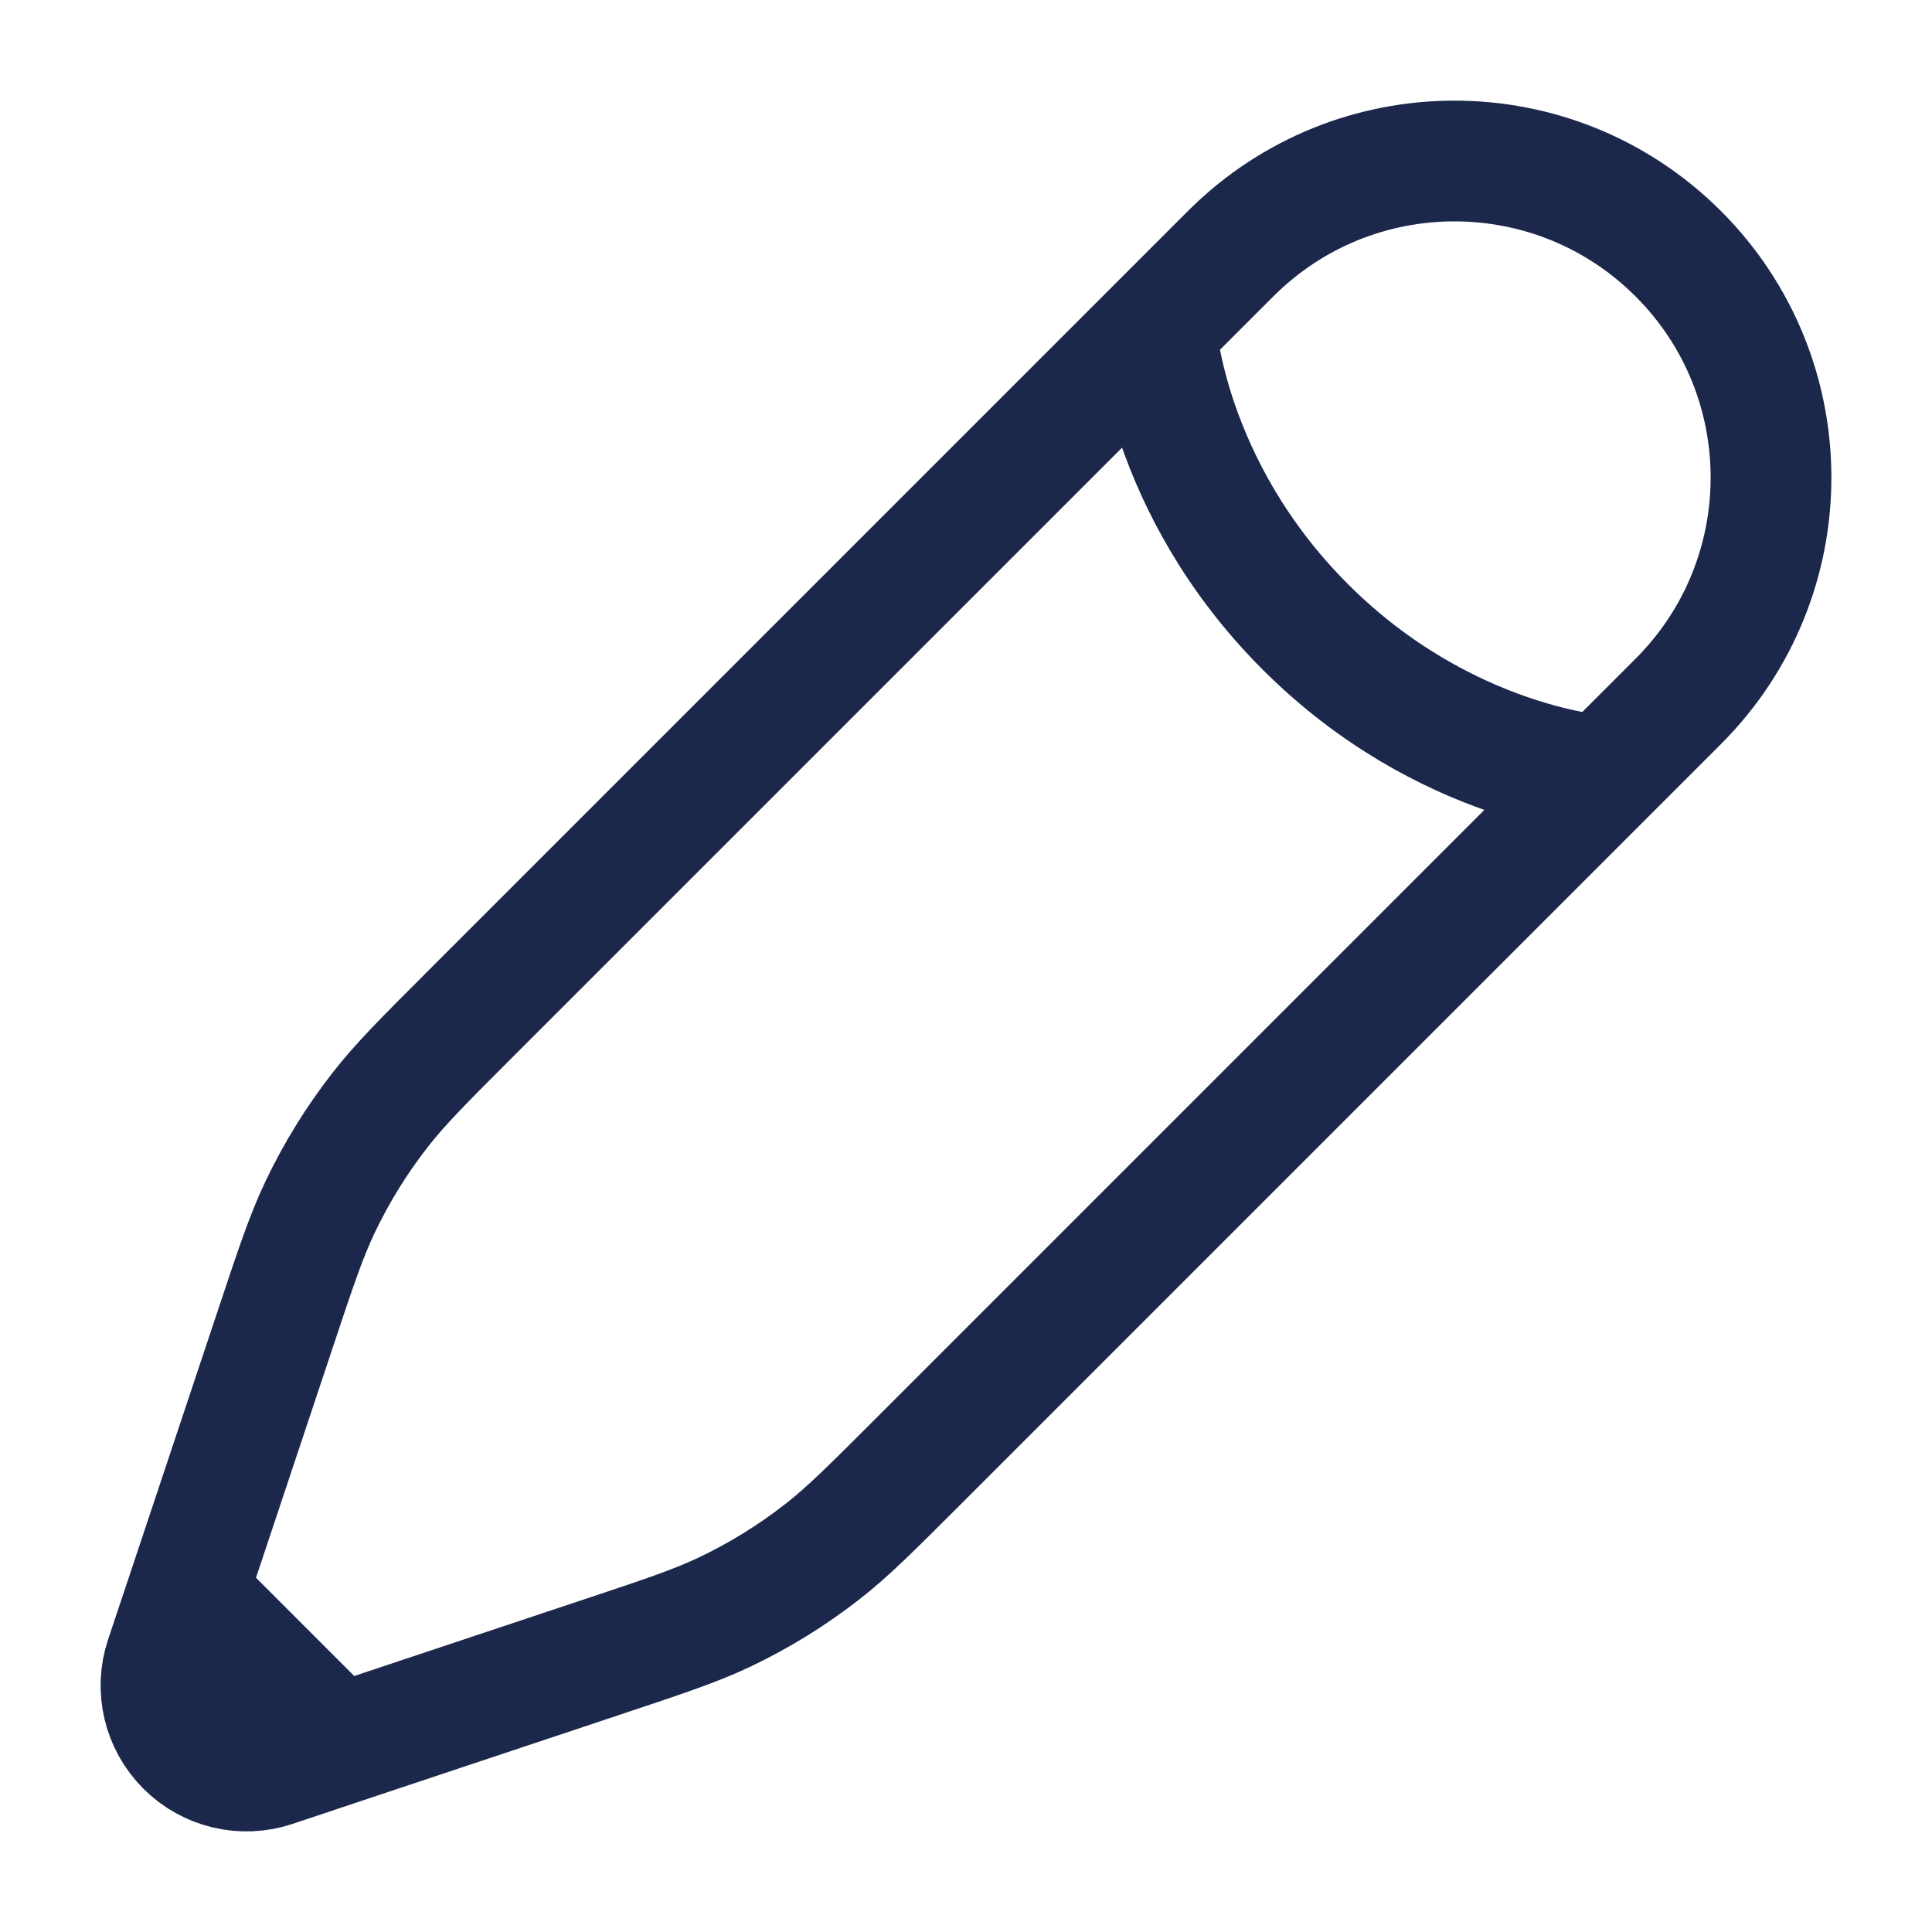
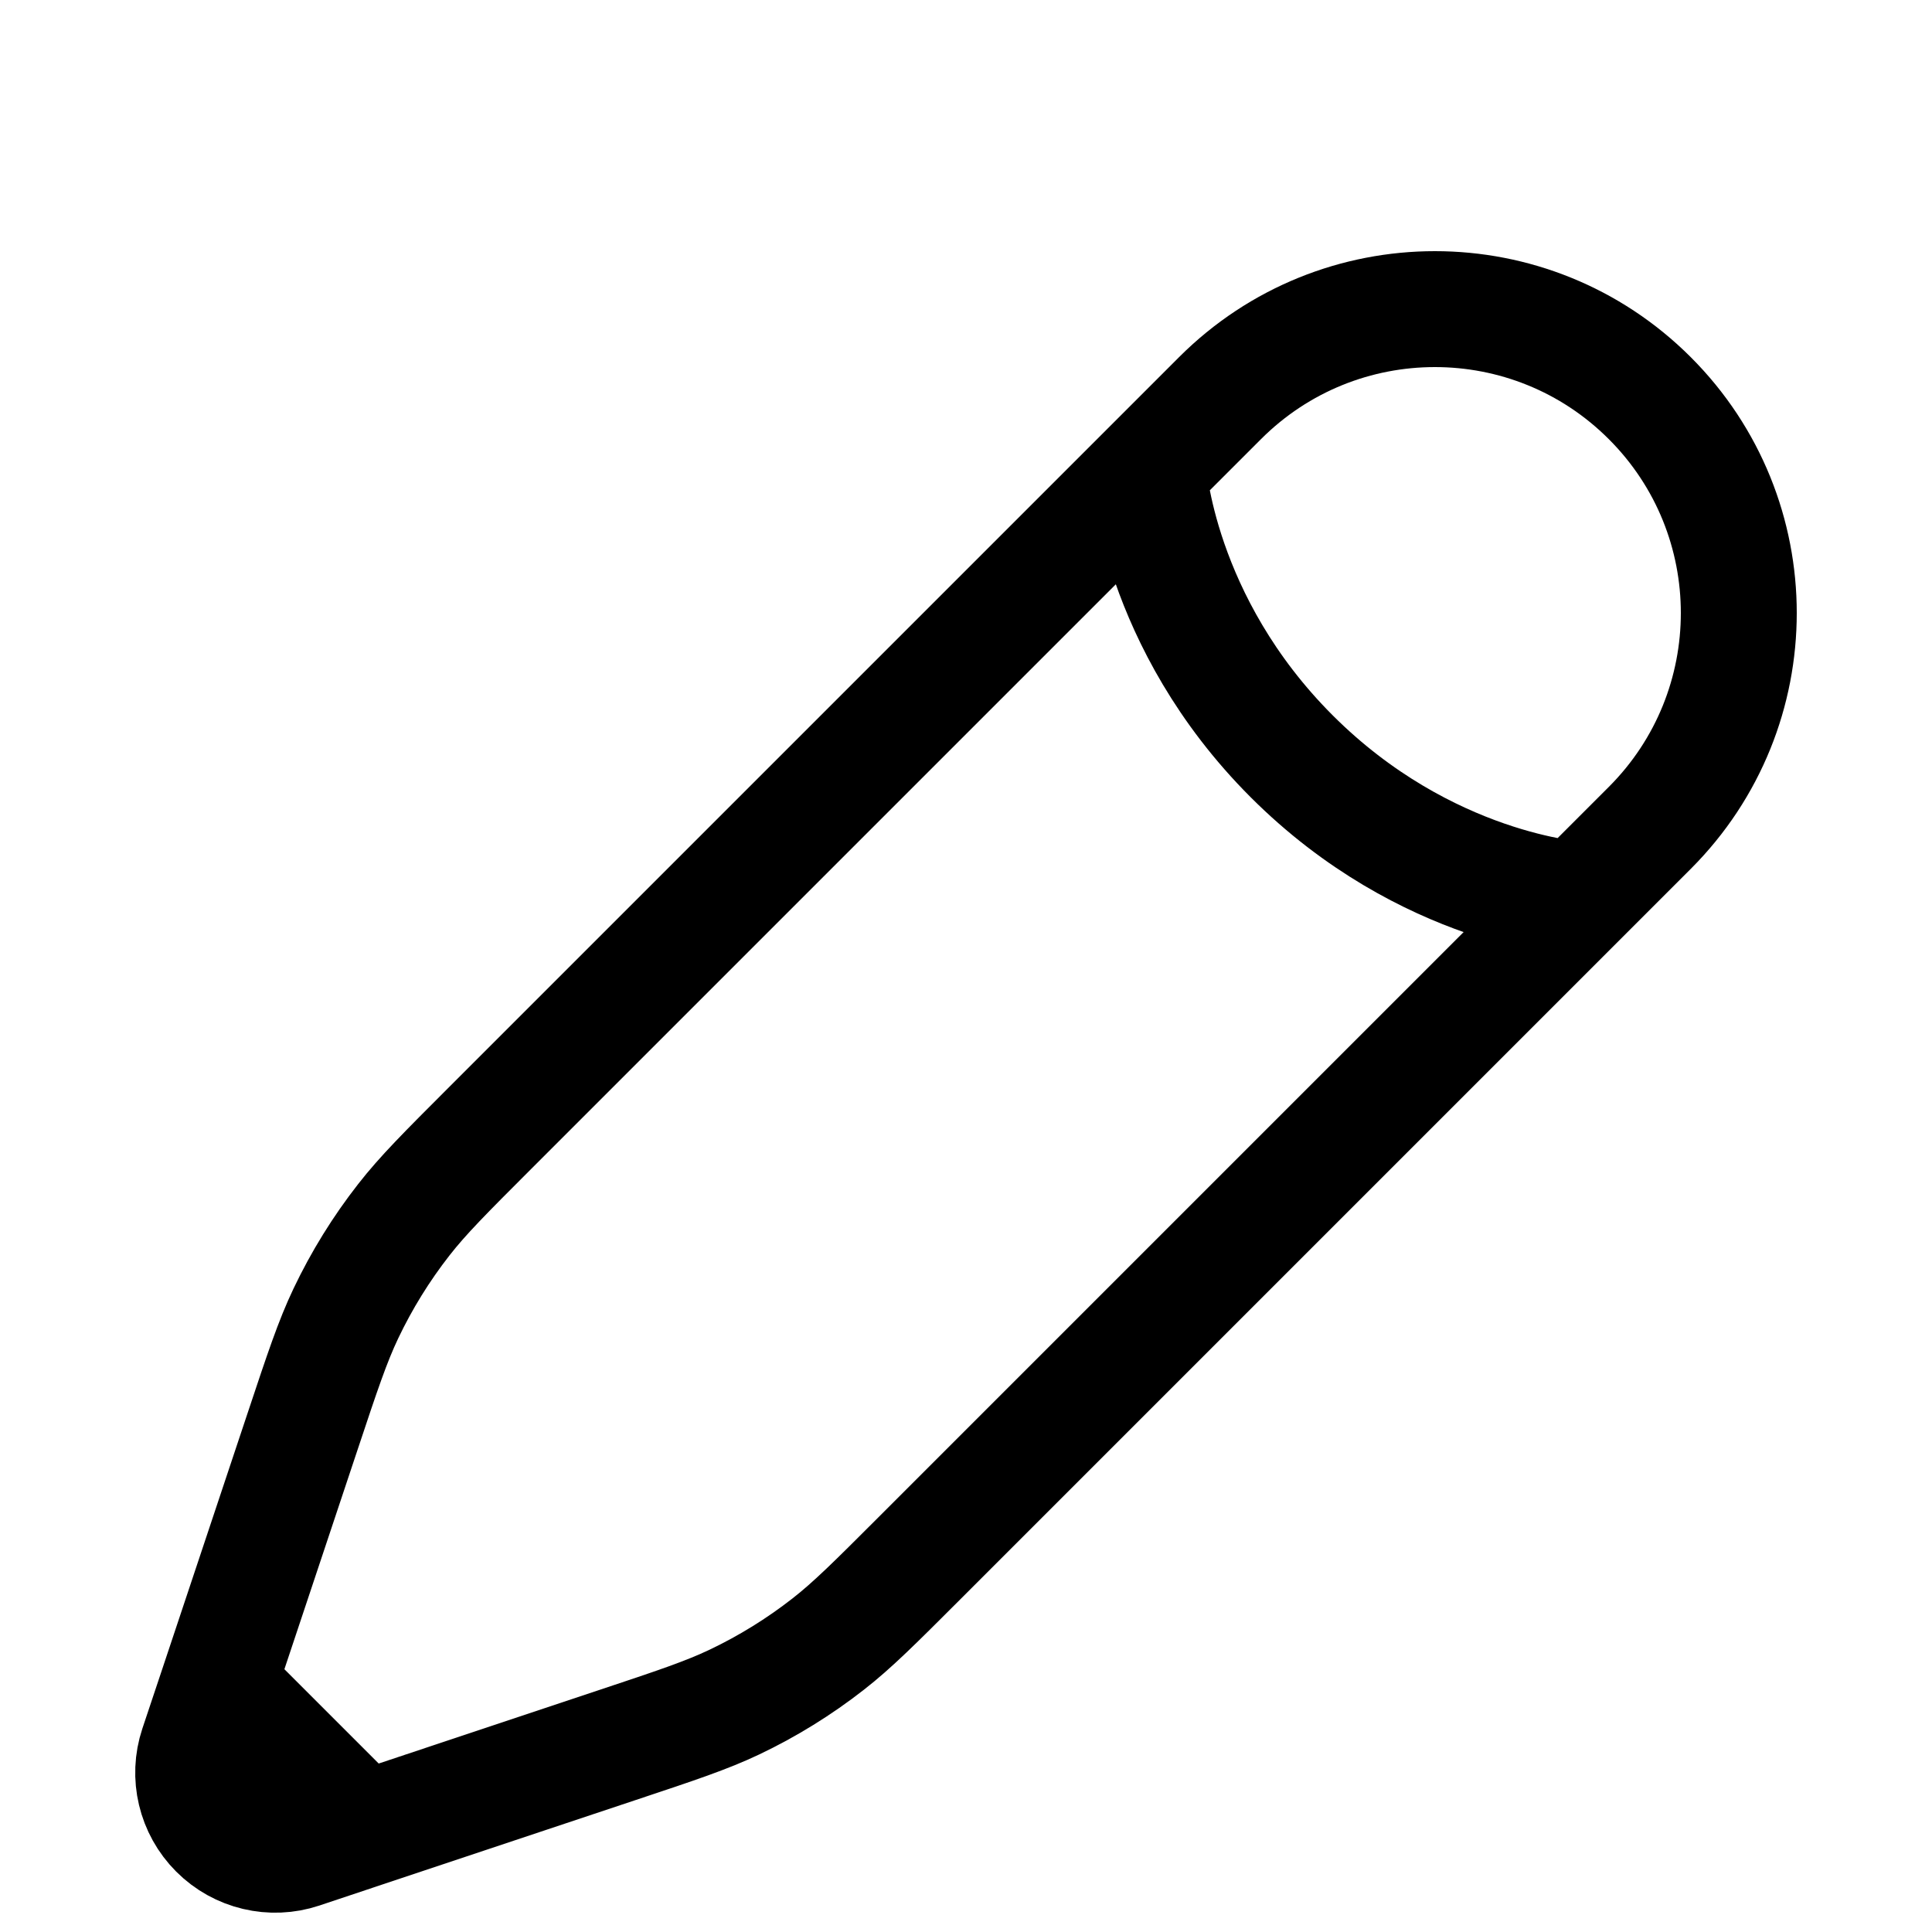
- <svg xmlns="http://www.w3.org/2000/svg" width="800px" height="800px" viewBox="0 0 24 24" fill="none">
-   <path d="M14.36 4.079L15.287 3.152C16.823 1.616 19.312 1.616 20.848 3.152C22.384 4.687 22.384 7.177 20.848 8.713L19.921 9.64M14.36 4.079C14.36 4.079 14.476 6.048 16.214 7.786C17.952 9.524 19.921 9.64 19.921 9.64M14.36 4.079L5.839 12.6C5.262 13.177 4.973 13.466 4.725 13.784C4.432 14.159 4.181 14.565 3.976 14.995C3.803 15.359 3.674 15.746 3.416 16.521L2.322 19.802M19.921 9.64L11.4 18.161C10.823 18.738 10.534 19.027 10.216 19.275C9.841 19.568 9.435 19.819 9.005 20.024C8.641 20.197 8.254 20.326 7.479 20.584L4.198 21.678M4.198 21.678L3.396 21.946C3.015 22.073 2.595 21.973 2.311 21.689C2.027 21.405 1.927 20.985 2.054 20.604L2.322 19.802M4.198 21.678L2.322 19.802" stroke="#1C274C" stroke-width="1.5" />
+ <svg xmlns="http://www.w3.org/2000/svg" width="800px" height="800px" viewBox="0 -2 24 25" fill="none">
+   <path d="M14.36 4.079L15.287 3.152C16.823 1.616 19.312 1.616 20.848 3.152C22.384 4.687 22.384 7.177 20.848 8.713L19.921 9.64M14.36 4.079C14.36 4.079 14.476 6.048 16.214 7.786C17.952 9.524 19.921 9.64 19.921 9.64M14.36 4.079L5.839 12.6C5.262 13.177 4.973 13.466 4.725 13.784C4.432 14.159 4.181 14.565 3.976 14.995C3.803 15.359 3.674 15.746 3.416 16.521L2.322 19.802M19.921 9.64L11.4 18.161C10.823 18.738 10.534 19.027 10.216 19.275C9.841 19.568 9.435 19.819 9.005 20.024C8.641 20.197 8.254 20.326 7.479 20.584L4.198 21.678M4.198 21.678L3.396 21.946C3.015 22.073 2.595 21.973 2.311 21.689C2.027 21.405 1.927 20.985 2.054 20.604L2.322 19.802M4.198 21.678L2.322 19.802" stroke="#000000" stroke-width="1.5" />
</svg>
